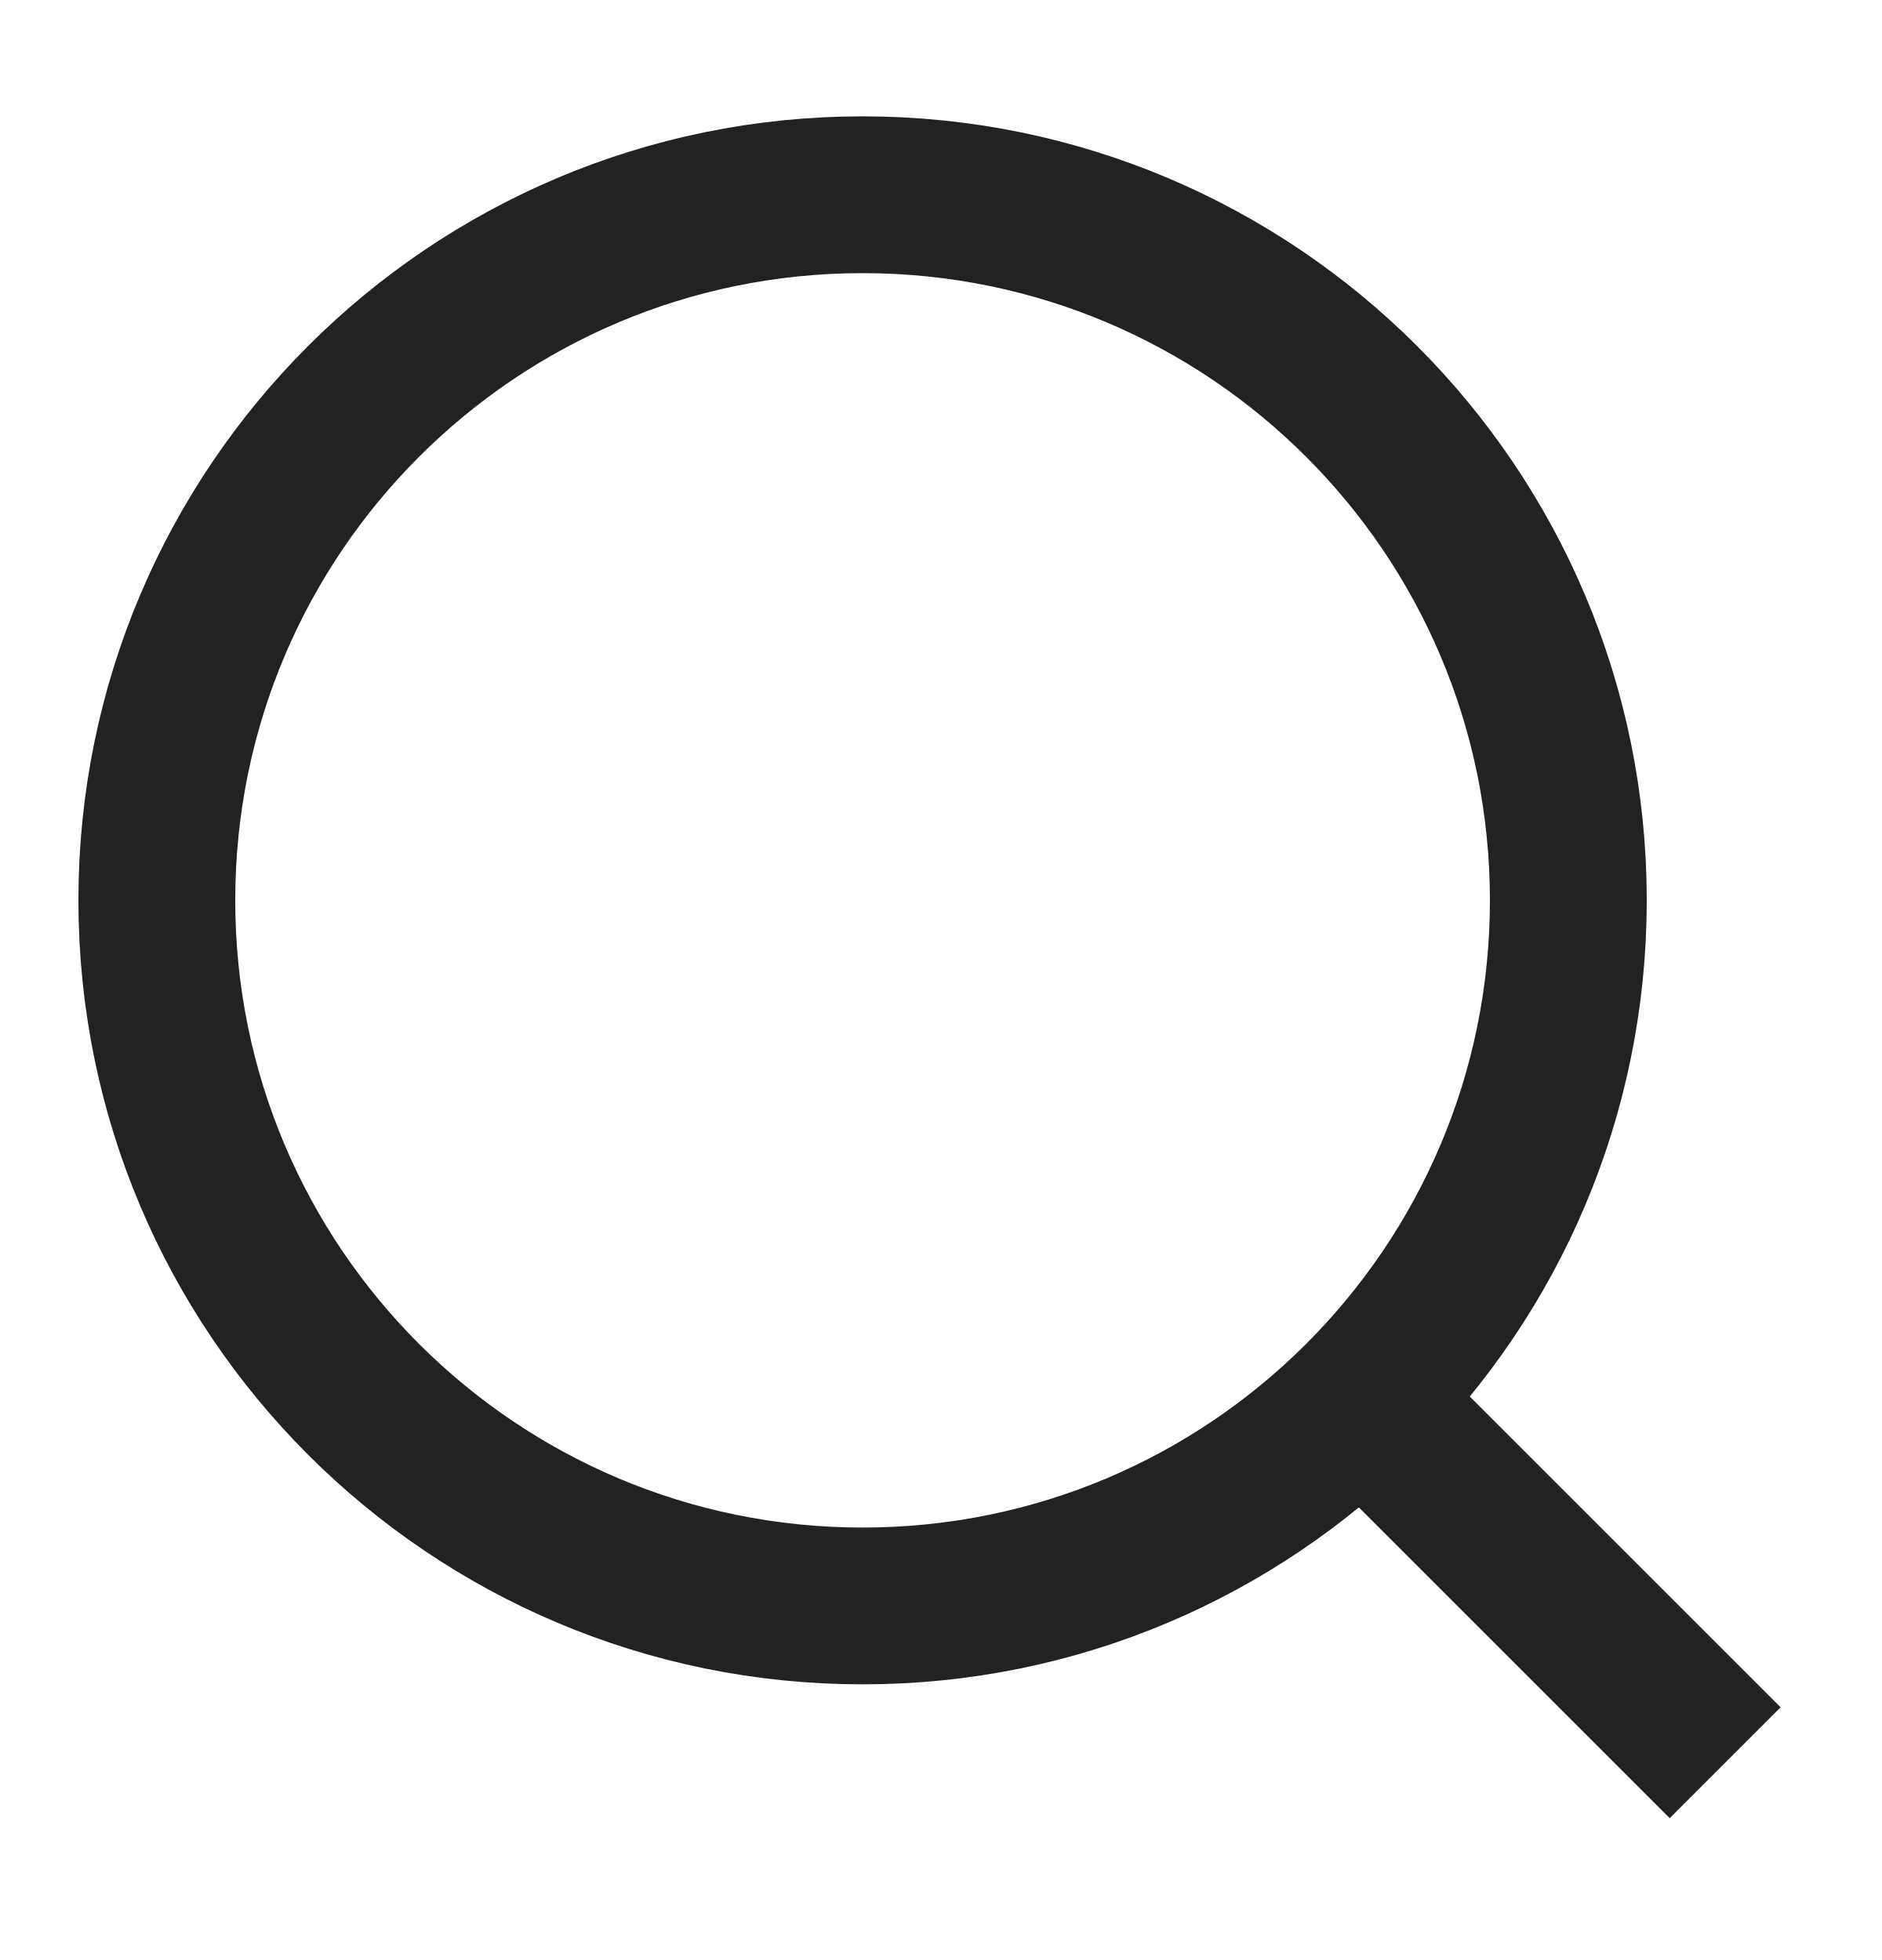
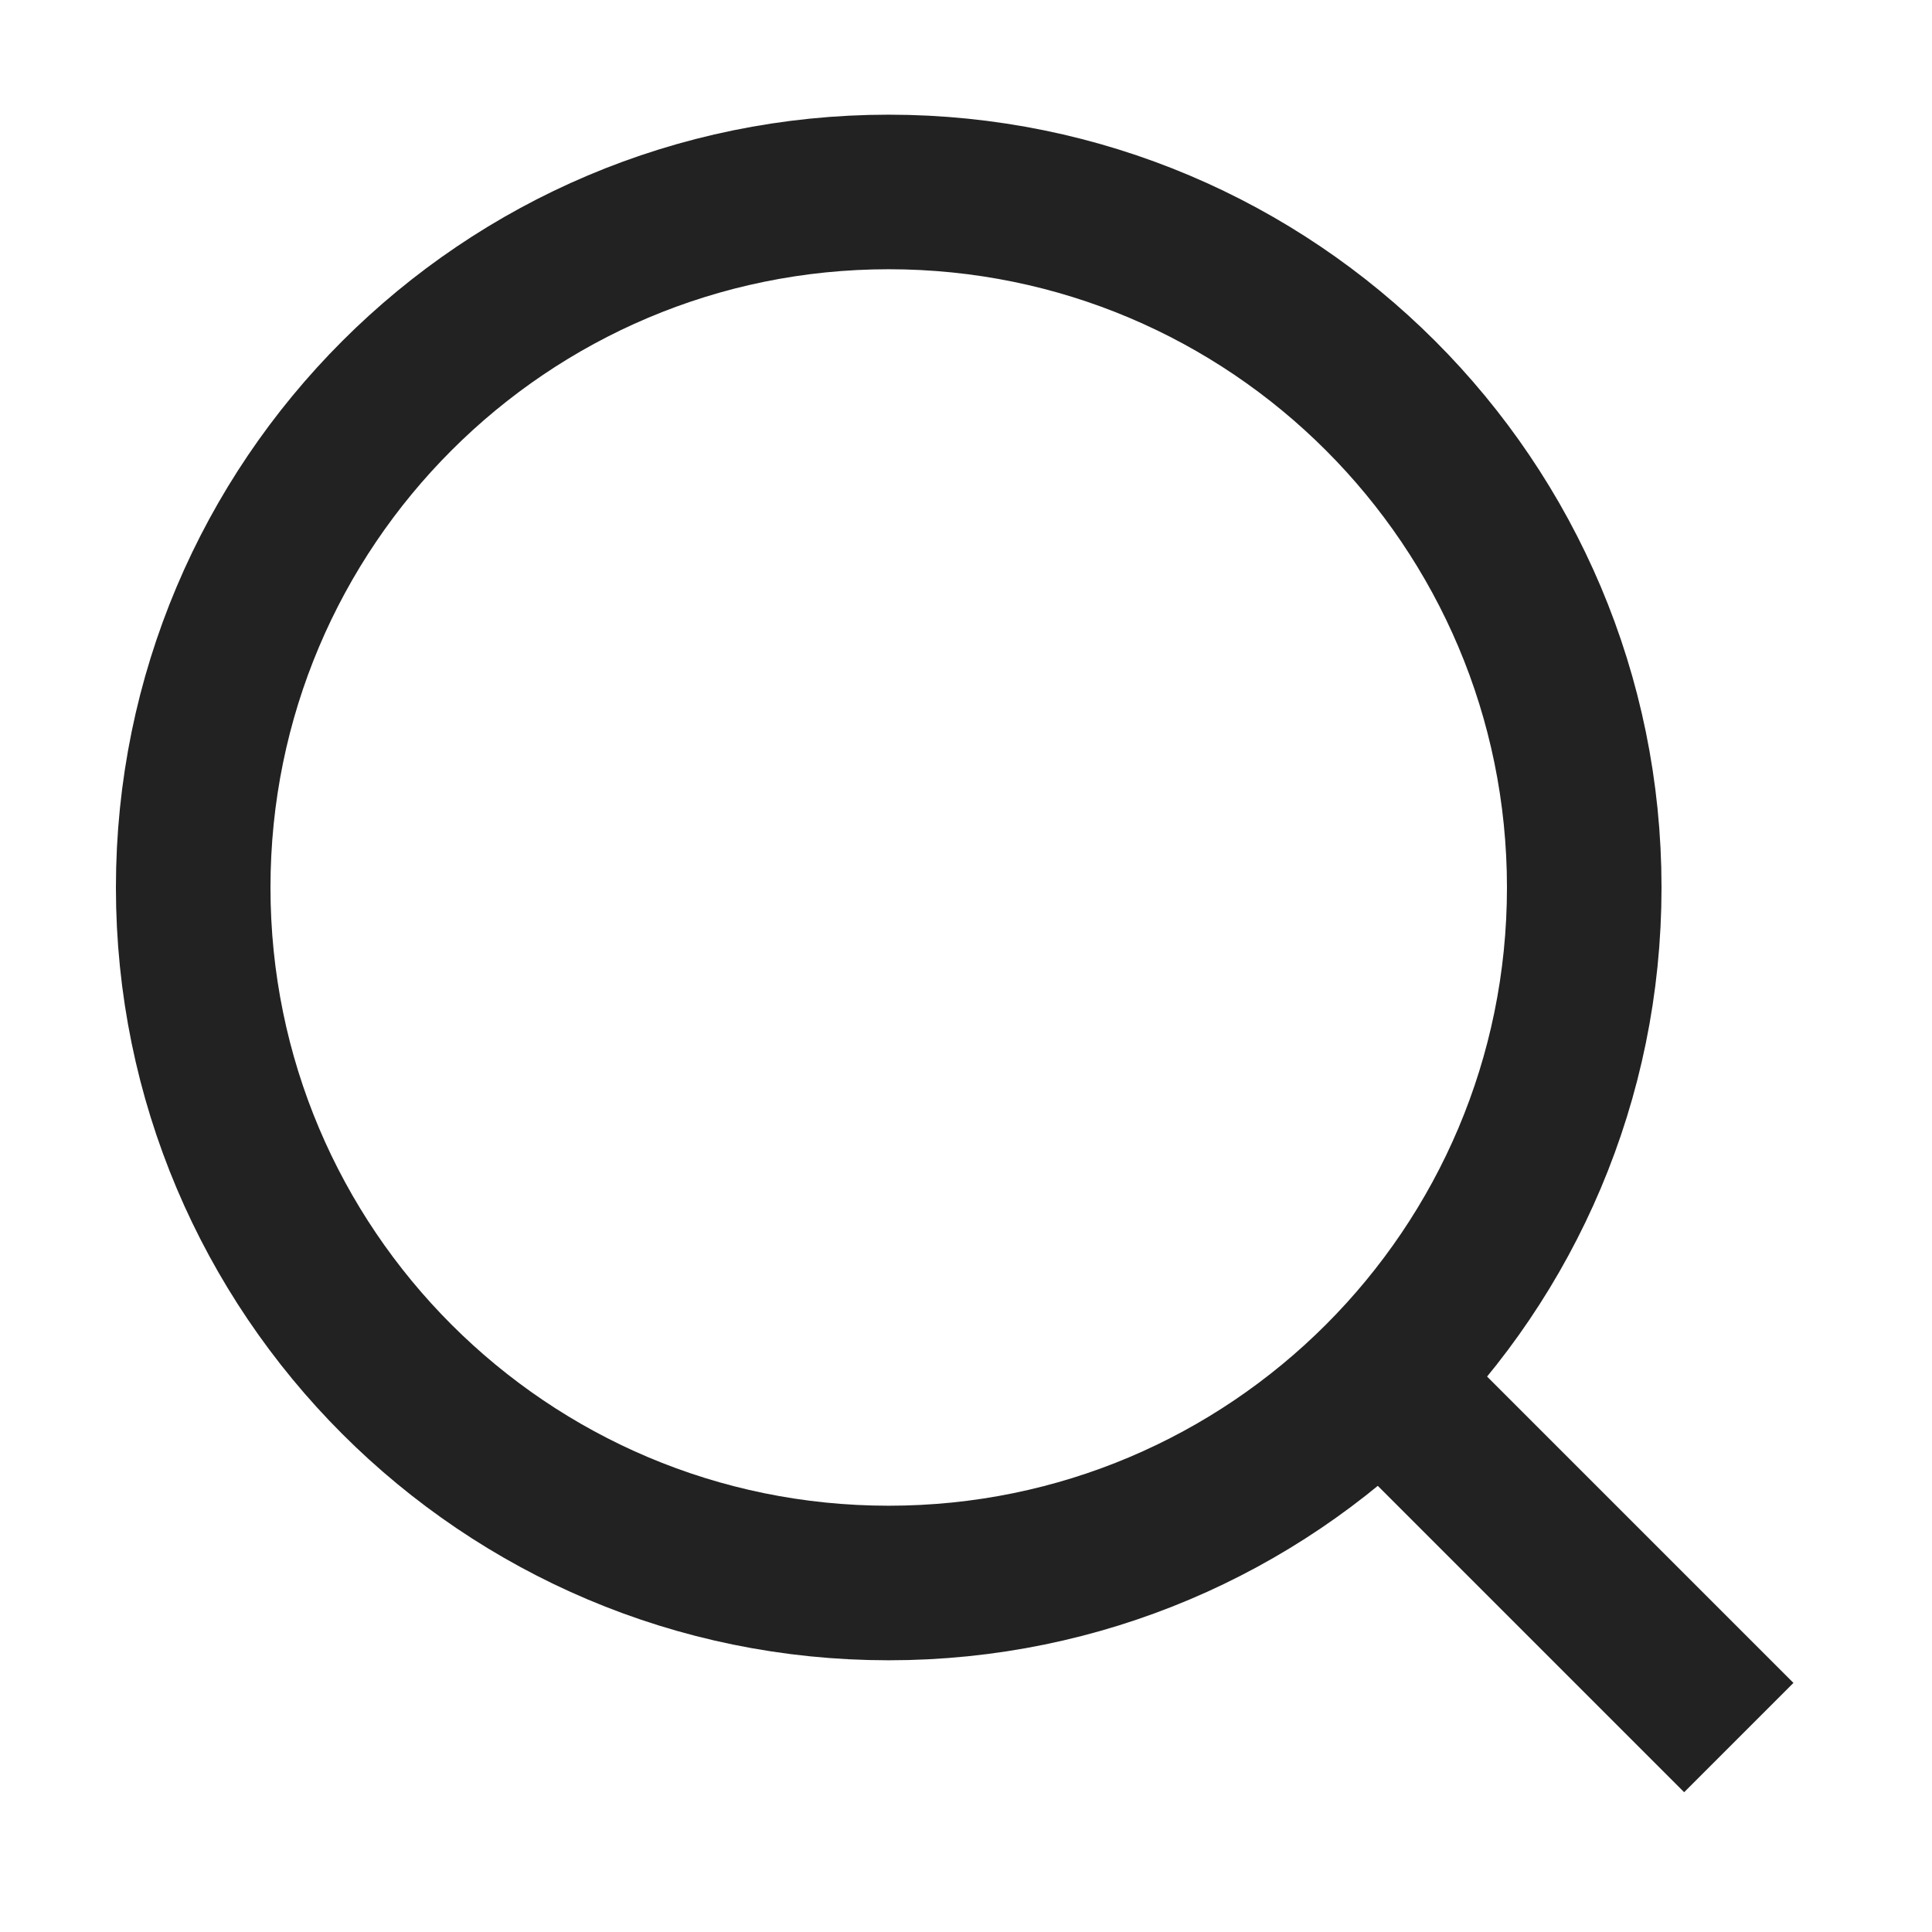
- <svg xmlns="http://www.w3.org/2000/svg" width="24" height="25" viewBox="0 0 24 25" fill="none">
+ <svg xmlns="http://www.w3.org/2000/svg" width="18" height="18" viewBox="0 0 24 25" fill="none">
  <path d="M11 20.484C15.971 20.484 20 16.455 20 11.484C20 6.514 15.971 2.484 11 2.484C6.029 2.484 2 6.514 2 11.484C2 16.455 6.029 20.484 11 20.484Z" stroke="#222222" stroke-width="2" />
  <path d="M22 22.484L18 18.484" stroke="#222222" stroke-width="2" />
</svg>
